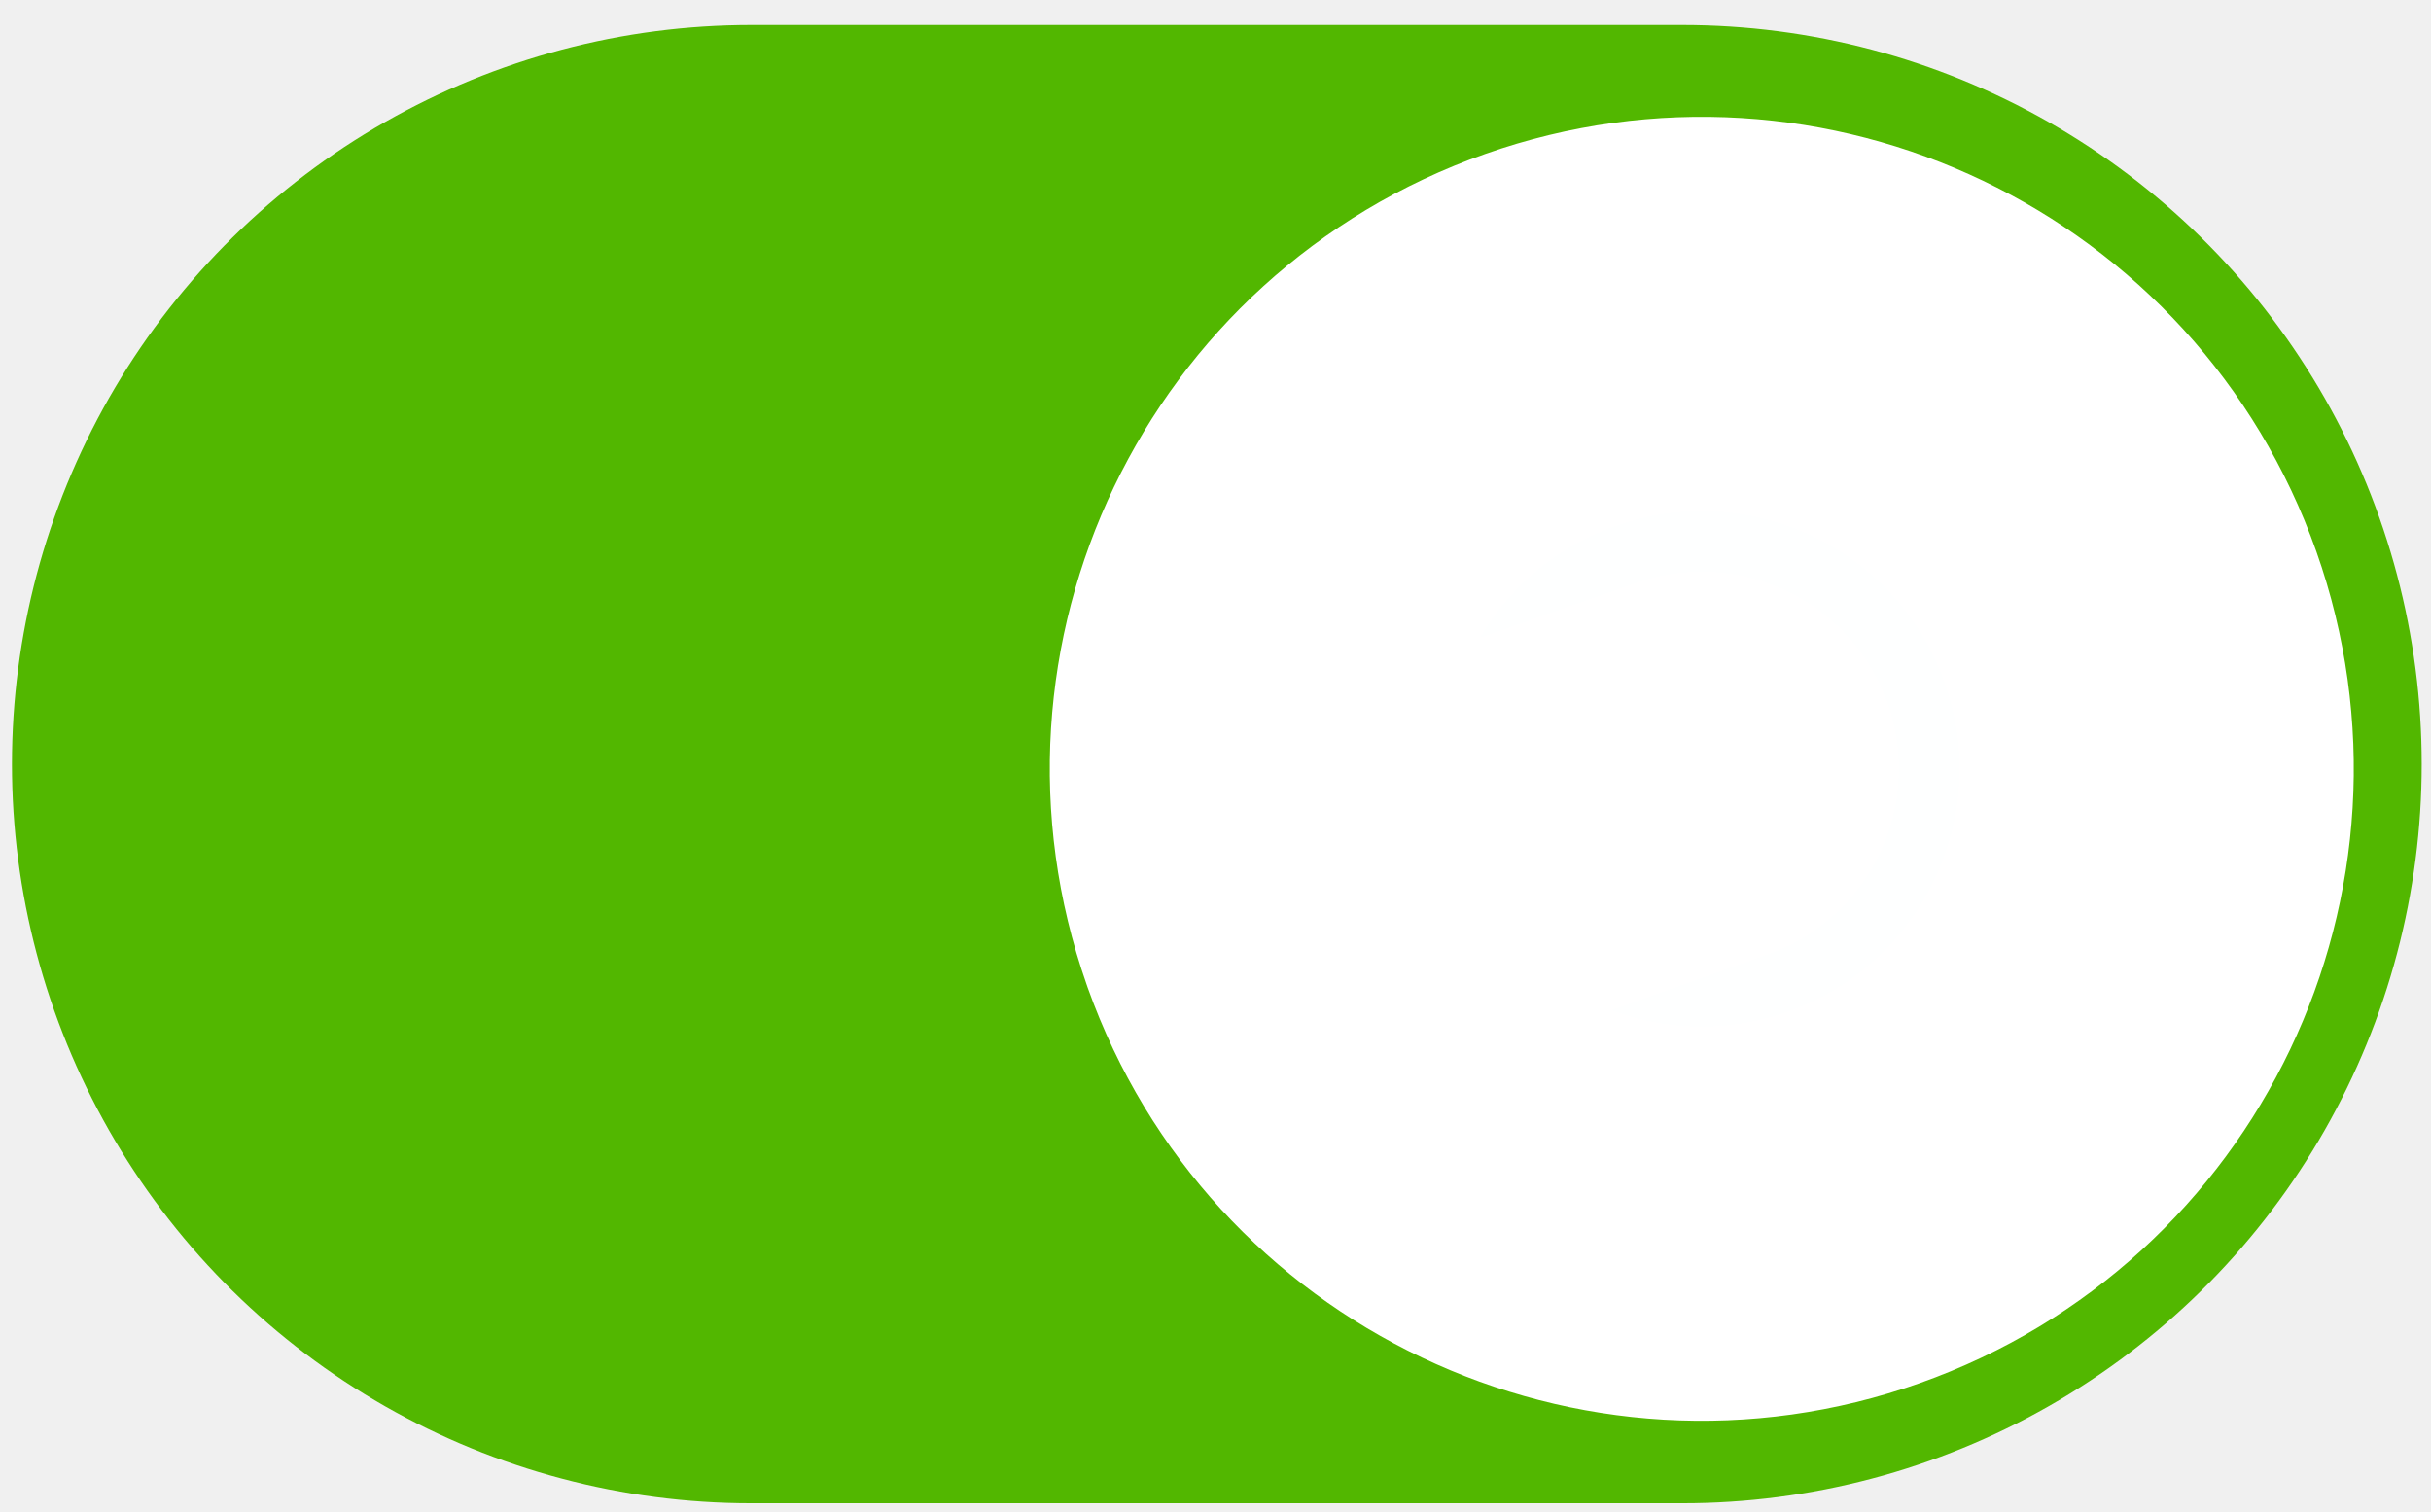
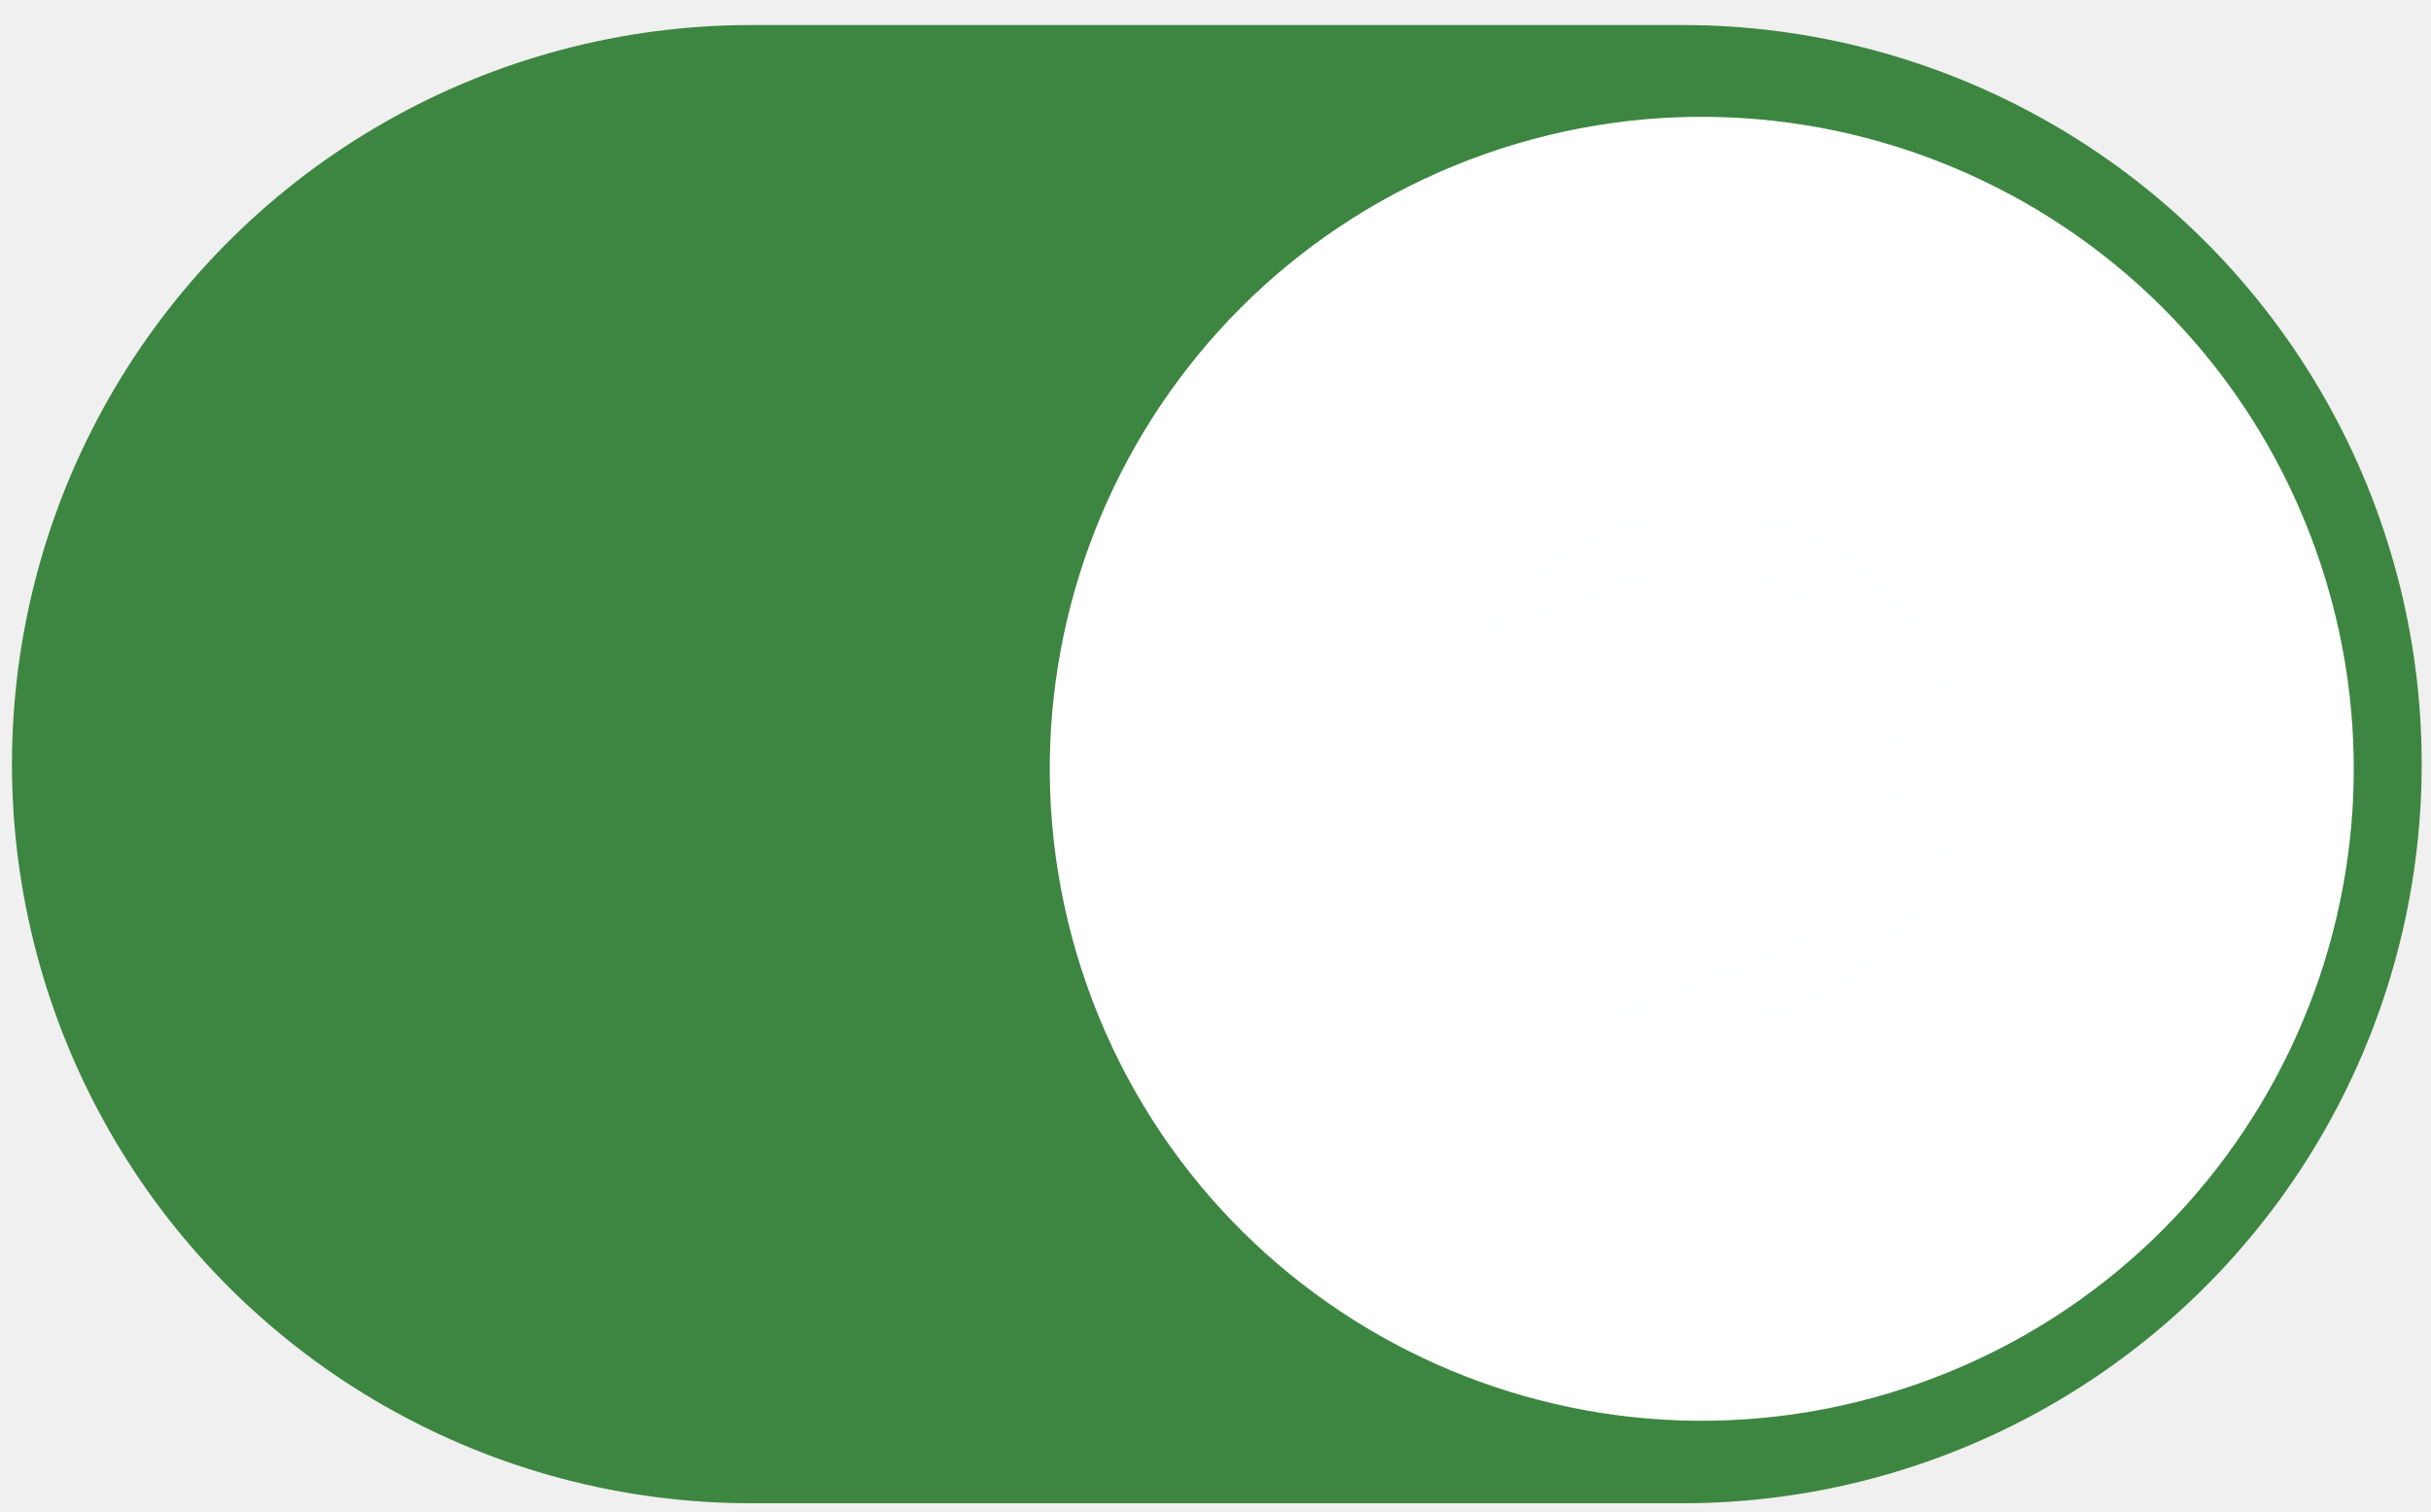
<svg xmlns="http://www.w3.org/2000/svg" width="74mm" height="46mm" viewBox="0 0 74 46" version="1.1" id="svg5">
  <defs id="defs2">
    <linearGradient id="linearGradient4099">
      <stop style="stop-color:#000000;stop-opacity:1;" offset="0" id="stop4097" />
    </linearGradient>
  </defs>
  <g id="layer1">
    <g id="g1008" transform="translate(-44.97917,2.997729)">
-       <path style="fill:#008000;stroke:#52b700;stroke-width:45;stroke-linecap:round;stroke-linejoin:miter;stroke-miterlimit:4;stroke-dasharray:none;stroke-opacity:1" d="M 67.843,20.264 H 96.196" id="path2878" />
+       <path style="fill:#008000;stroke:#3d8641;stroke-width:45;stroke-linecap:round;stroke-linejoin:miter;stroke-miterlimit:4;stroke-dasharray:none;stroke-opacity:1" d="M 67.843,20.264 H 96.196" id="path2878" />
      <path style="fill:#feffff;fill-opacity:1;stroke:#ffffff;stroke-width:12;stroke-linecap:round;stroke-linejoin:round;stroke-miterlimit:4;stroke-dasharray:none;stroke-opacity:1" id="path3727" d="M 83.718,24.988 A 13.844,13.844 0 0 1 92.183,7.348 13.844,13.844 0 0 1 109.833,15.791 13.844,13.844 0 0 1 101.412,33.452 13.844,13.844 0 0 1 83.74,25.052 l 13.041,-4.647 z" />
    </g>
  </g>
</svg>
